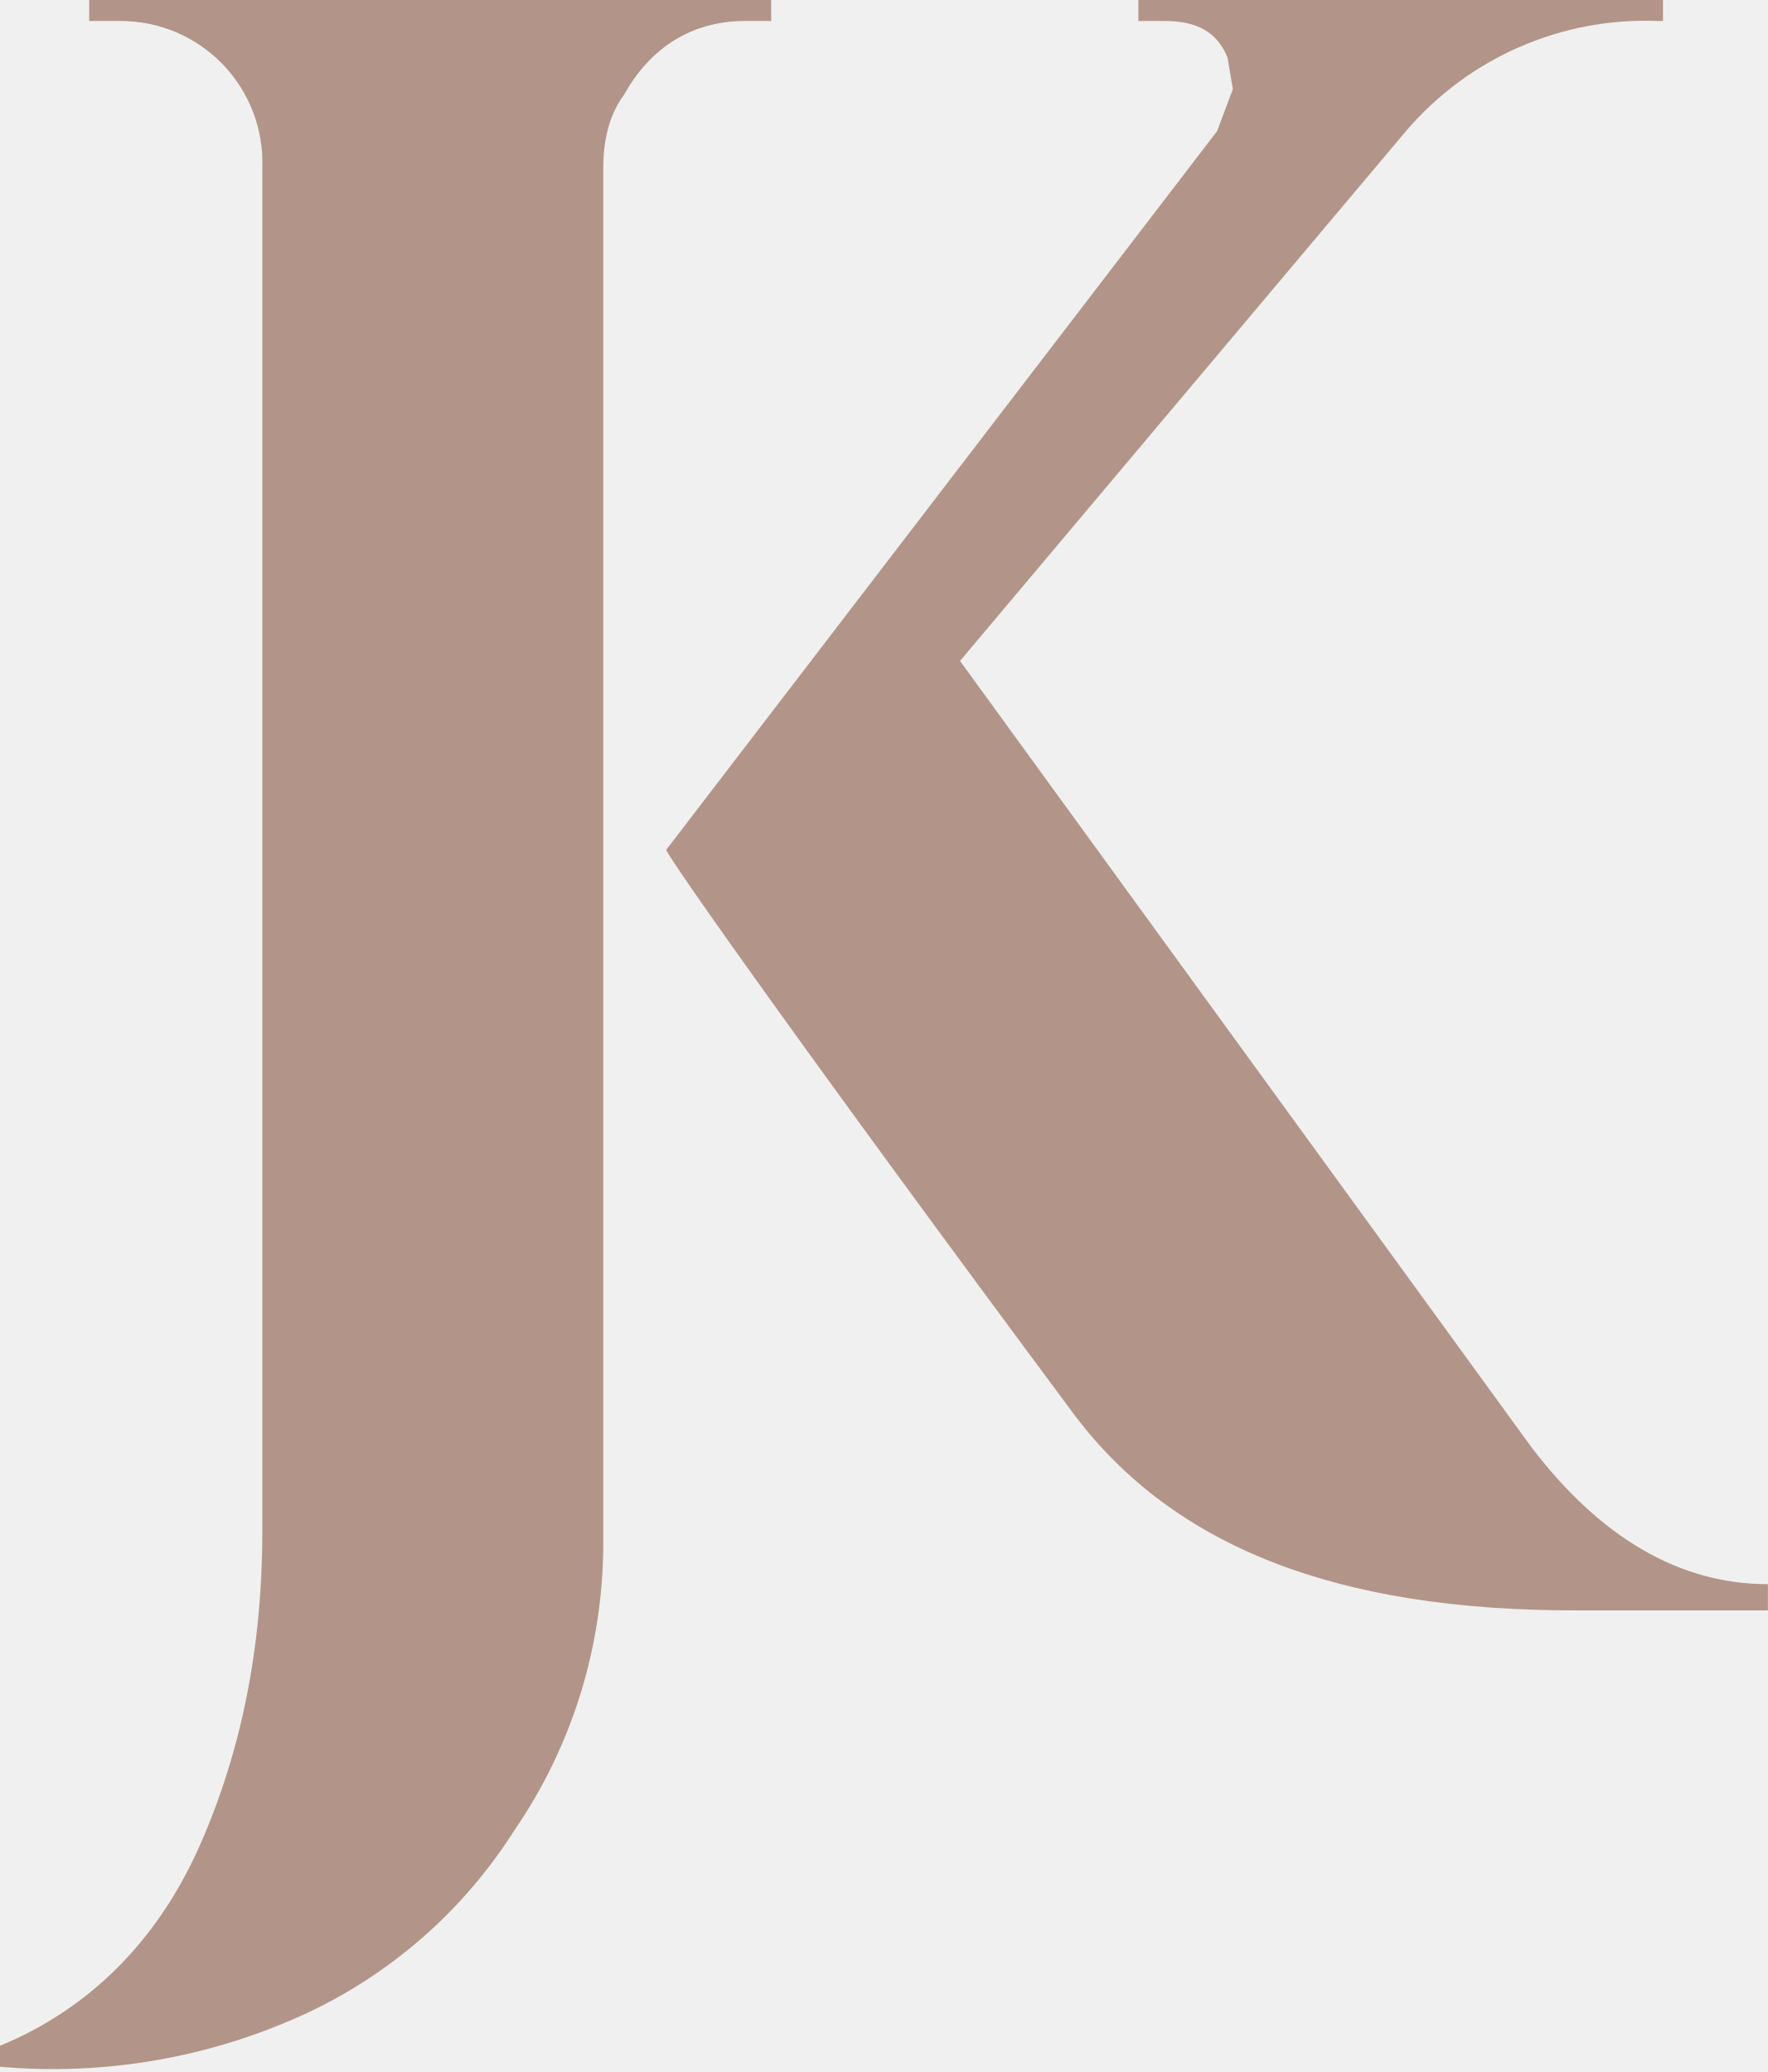
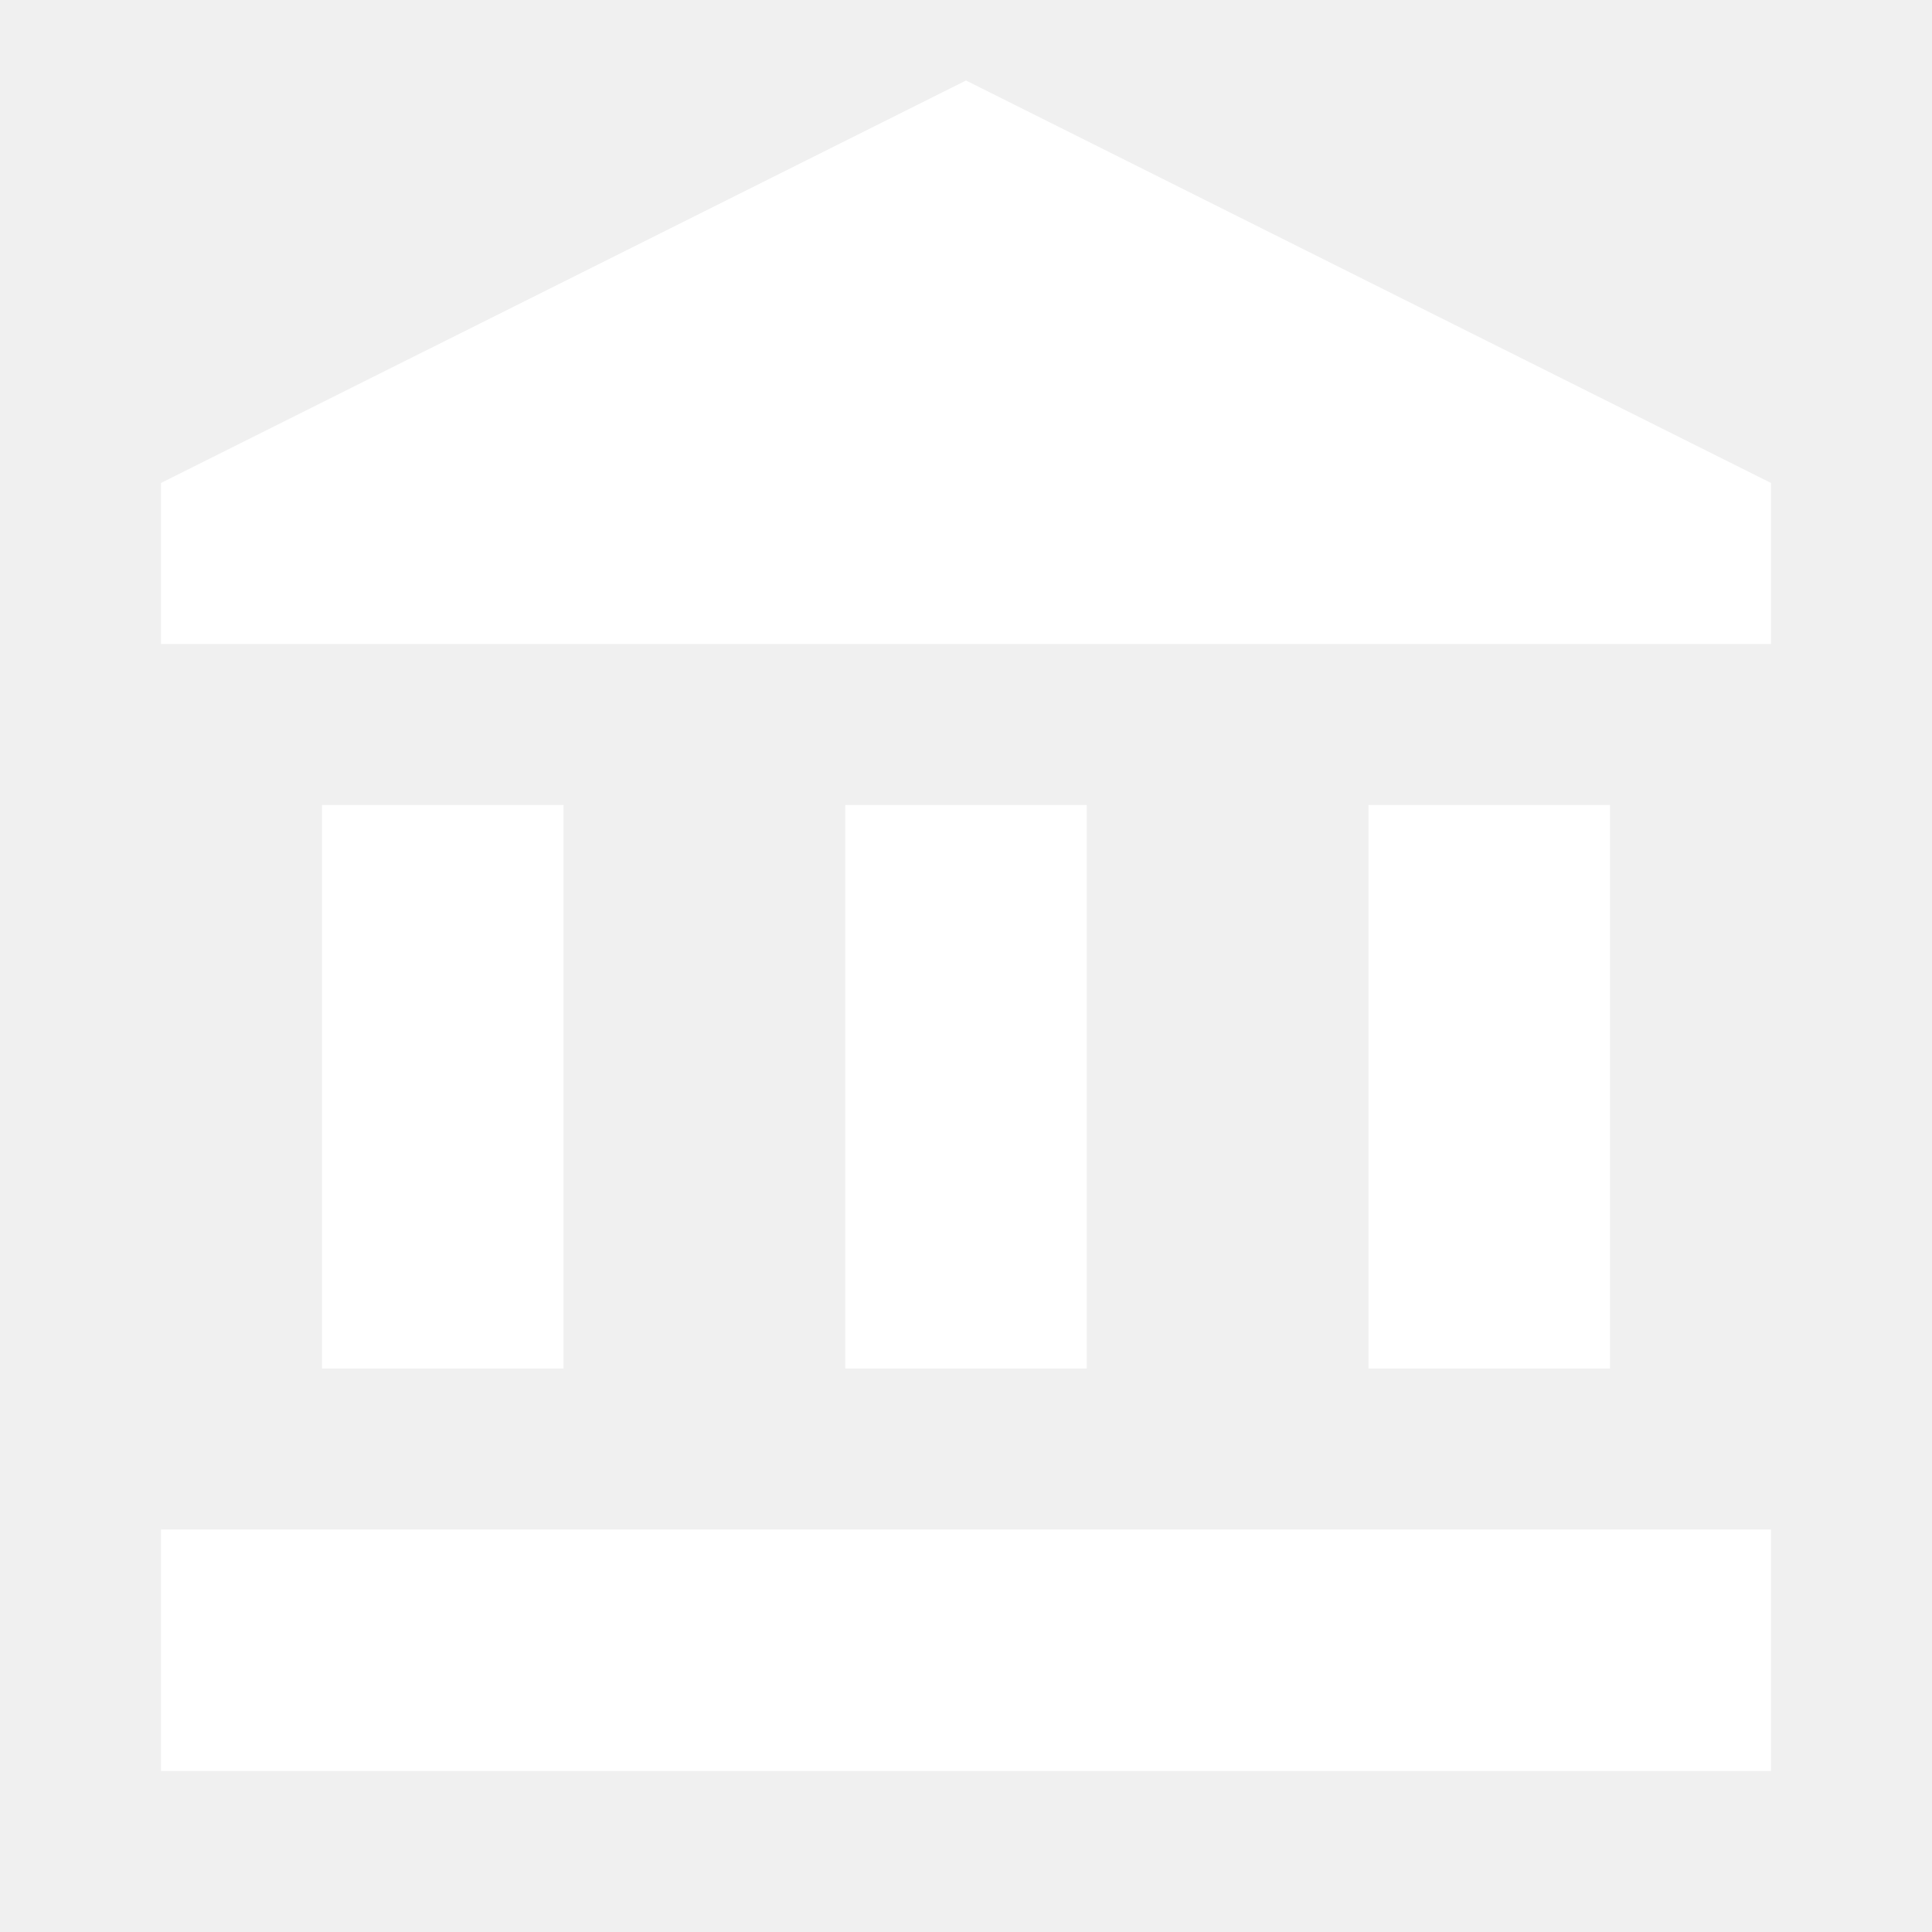
- <svg xmlns="http://www.w3.org/2000/svg" id="Layer_1" viewBox="0 0 33.7 39.5">
-   <style>
-     .st0{fill:#b29588}
-   </style>
-   <path d="M14.2.4c-1 0-1.8.5-2.3 1.4-.3.4-.4.9-.4 1.4v26.2c0 2-.6 3.9-1.7 5.5a9.4 9.4 0 0 1-4 3.5 11.5 11.5 0 0 1-5.8 1V39c1.7-.7 3-2 3.8-3.8s1.2-3.8 1.2-6v-26A2.7 2.7 0 0 0 2.3.4h-.6V0h13v.4h-.5z" class="st0" />
-   <path d="M33.7 30.7H30c-4.5 0-7.6-1.2-9.5-3.7-5.2-7-7.8-10.7-7.8-10.8L23.2 2.5l.3-.8-.1-.6c-.2-.5-.6-.7-1.2-.7h-.5V0h10v.4h-.1a6 6 0 0 0-4.8 2.1l-8.5 10.1 10.9 15c1.3 1.7 2.8 2.6 4.5 2.6v.5z" class="st0" />
+ <svg xmlns="http://www.w3.org/2000/svg" enable-background="new 0 0 24 24" viewBox="0 0 24 24" fill="white" width="18px" height="18px">
+   <g>
+     <rect fill="none" height="24" width="24" />
+   </g>
+   <g>
+     <g>
+       <rect height="7" width="3" x="4" y="10" />
+       <rect height="7" width="3" x="10.5" y="10" />
+       <rect height="3" width="20" x="2" y="19" />
+       <rect height="7" width="3" x="17" y="10" />
+       <polygon points="12,1 2,6 2,8 22,8 22,6" />
+     </g>
+   </g>
</svg>
